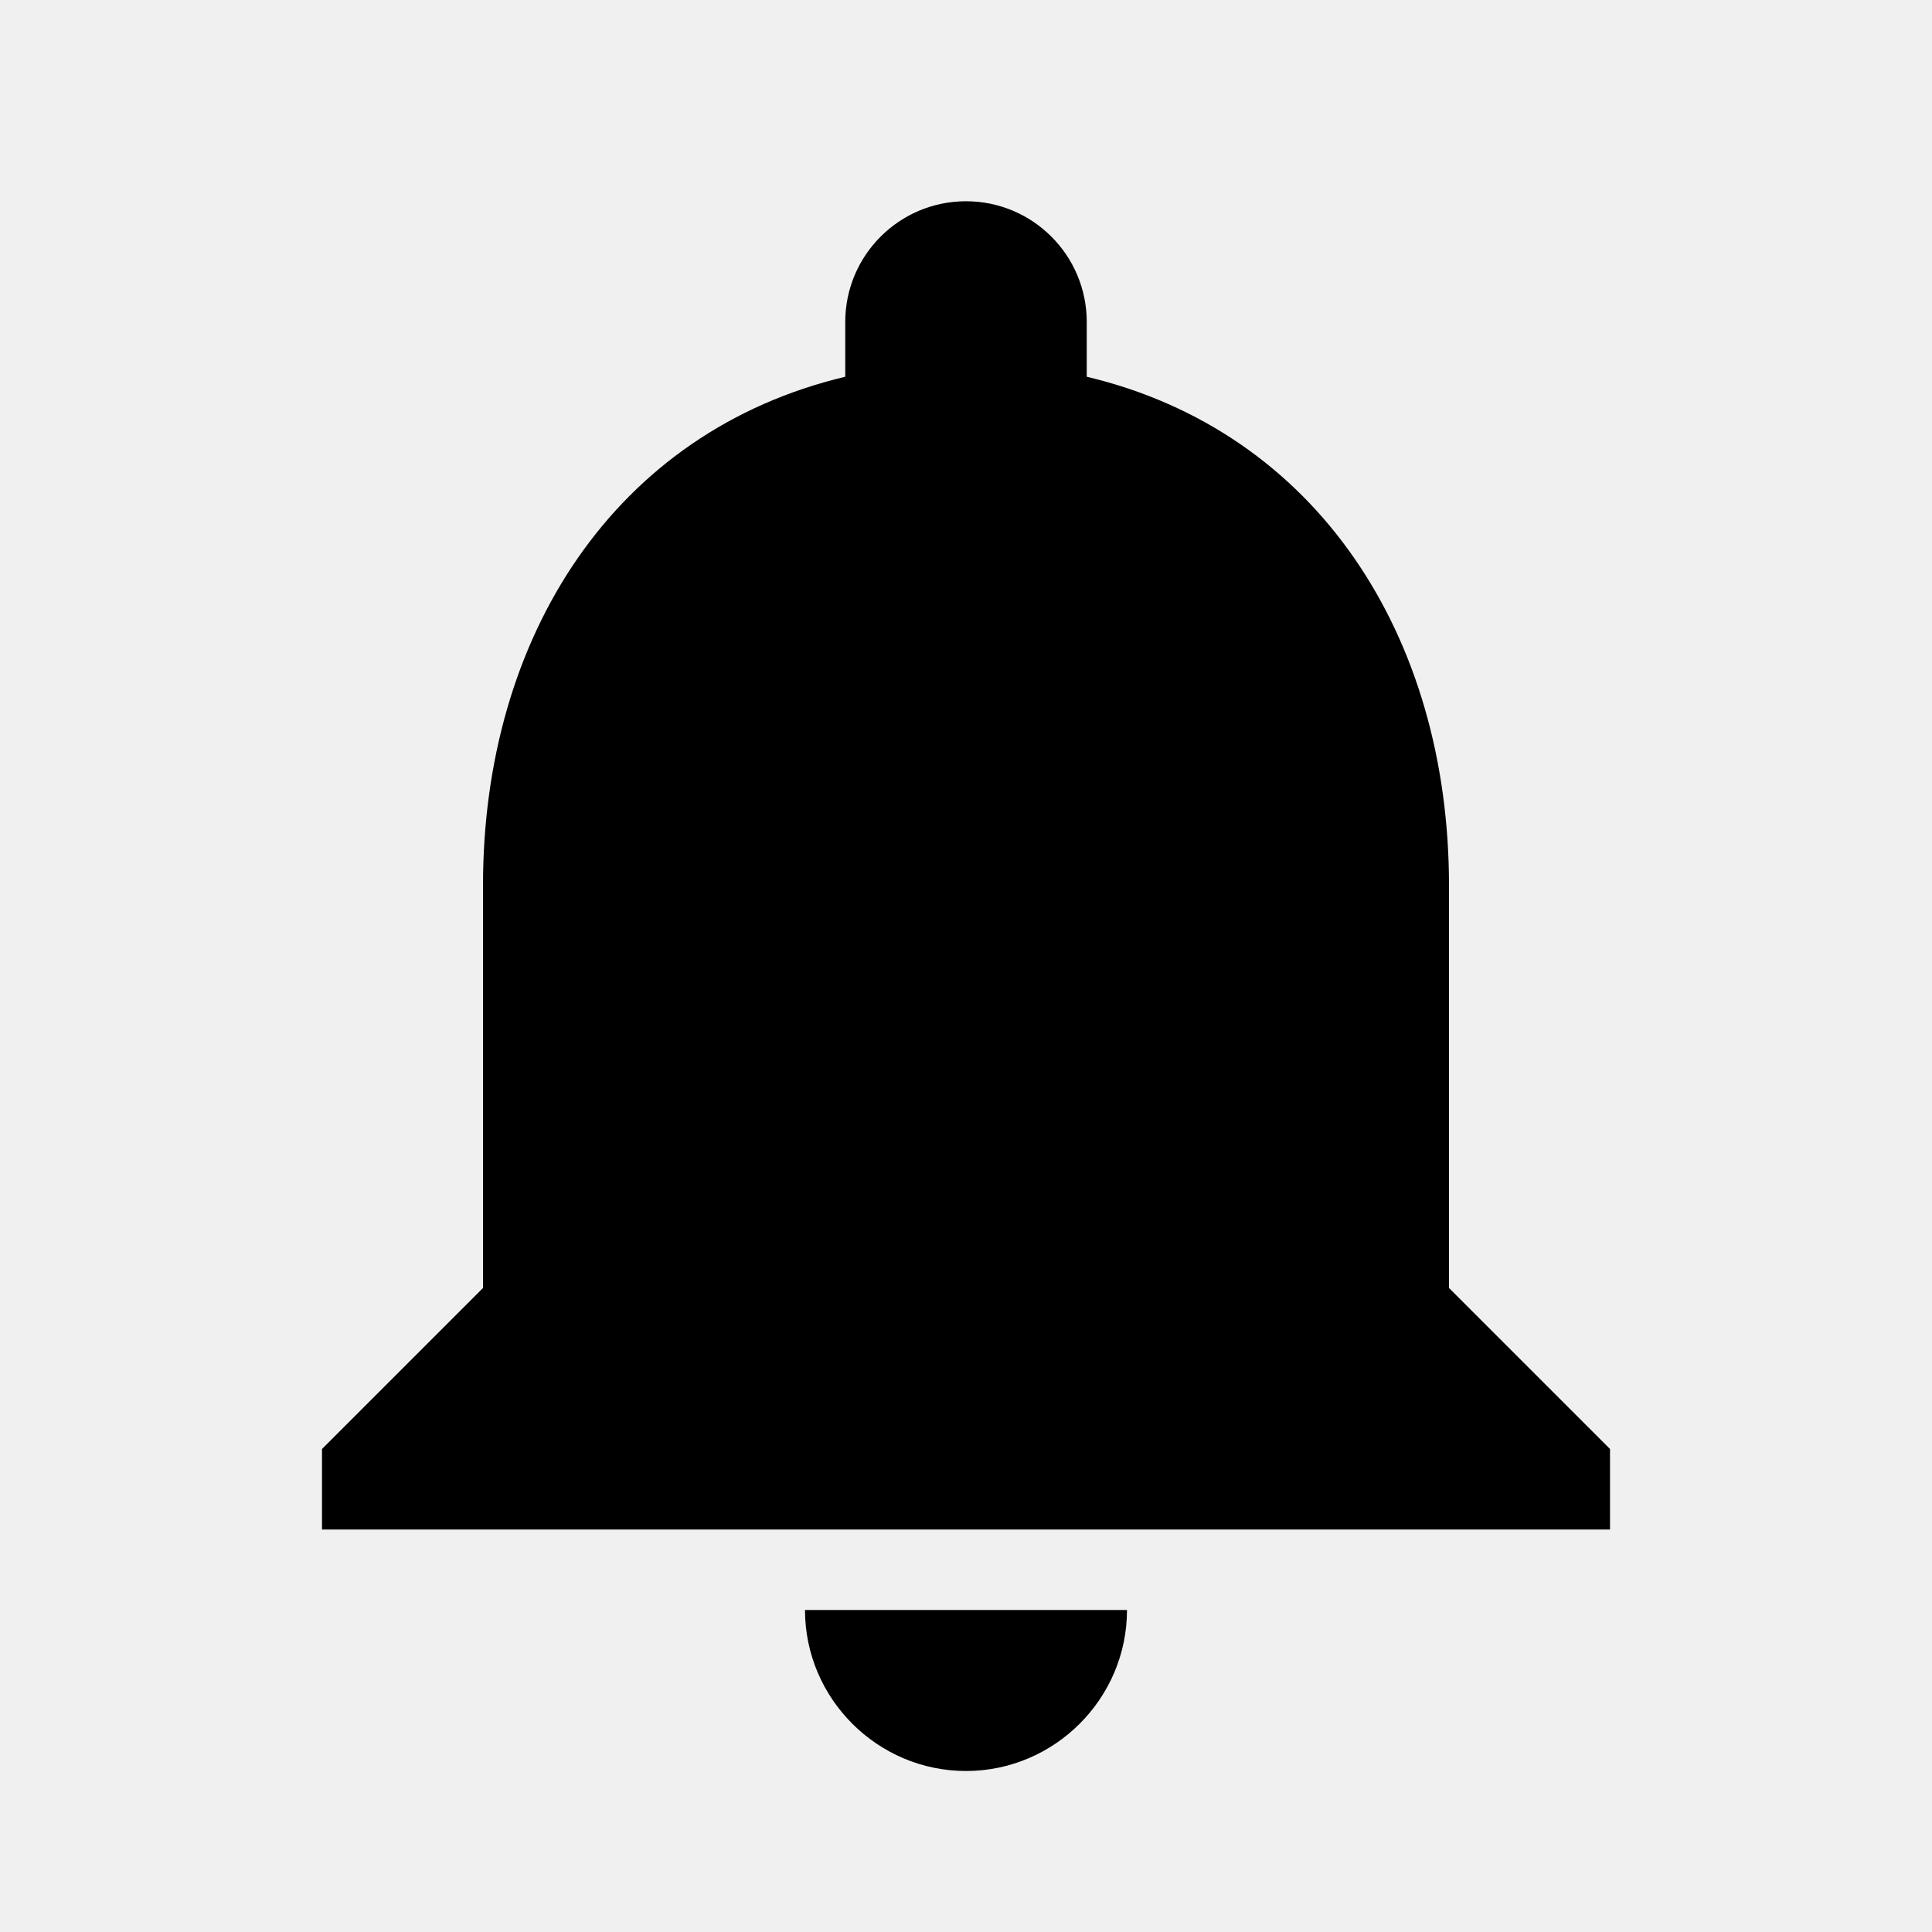
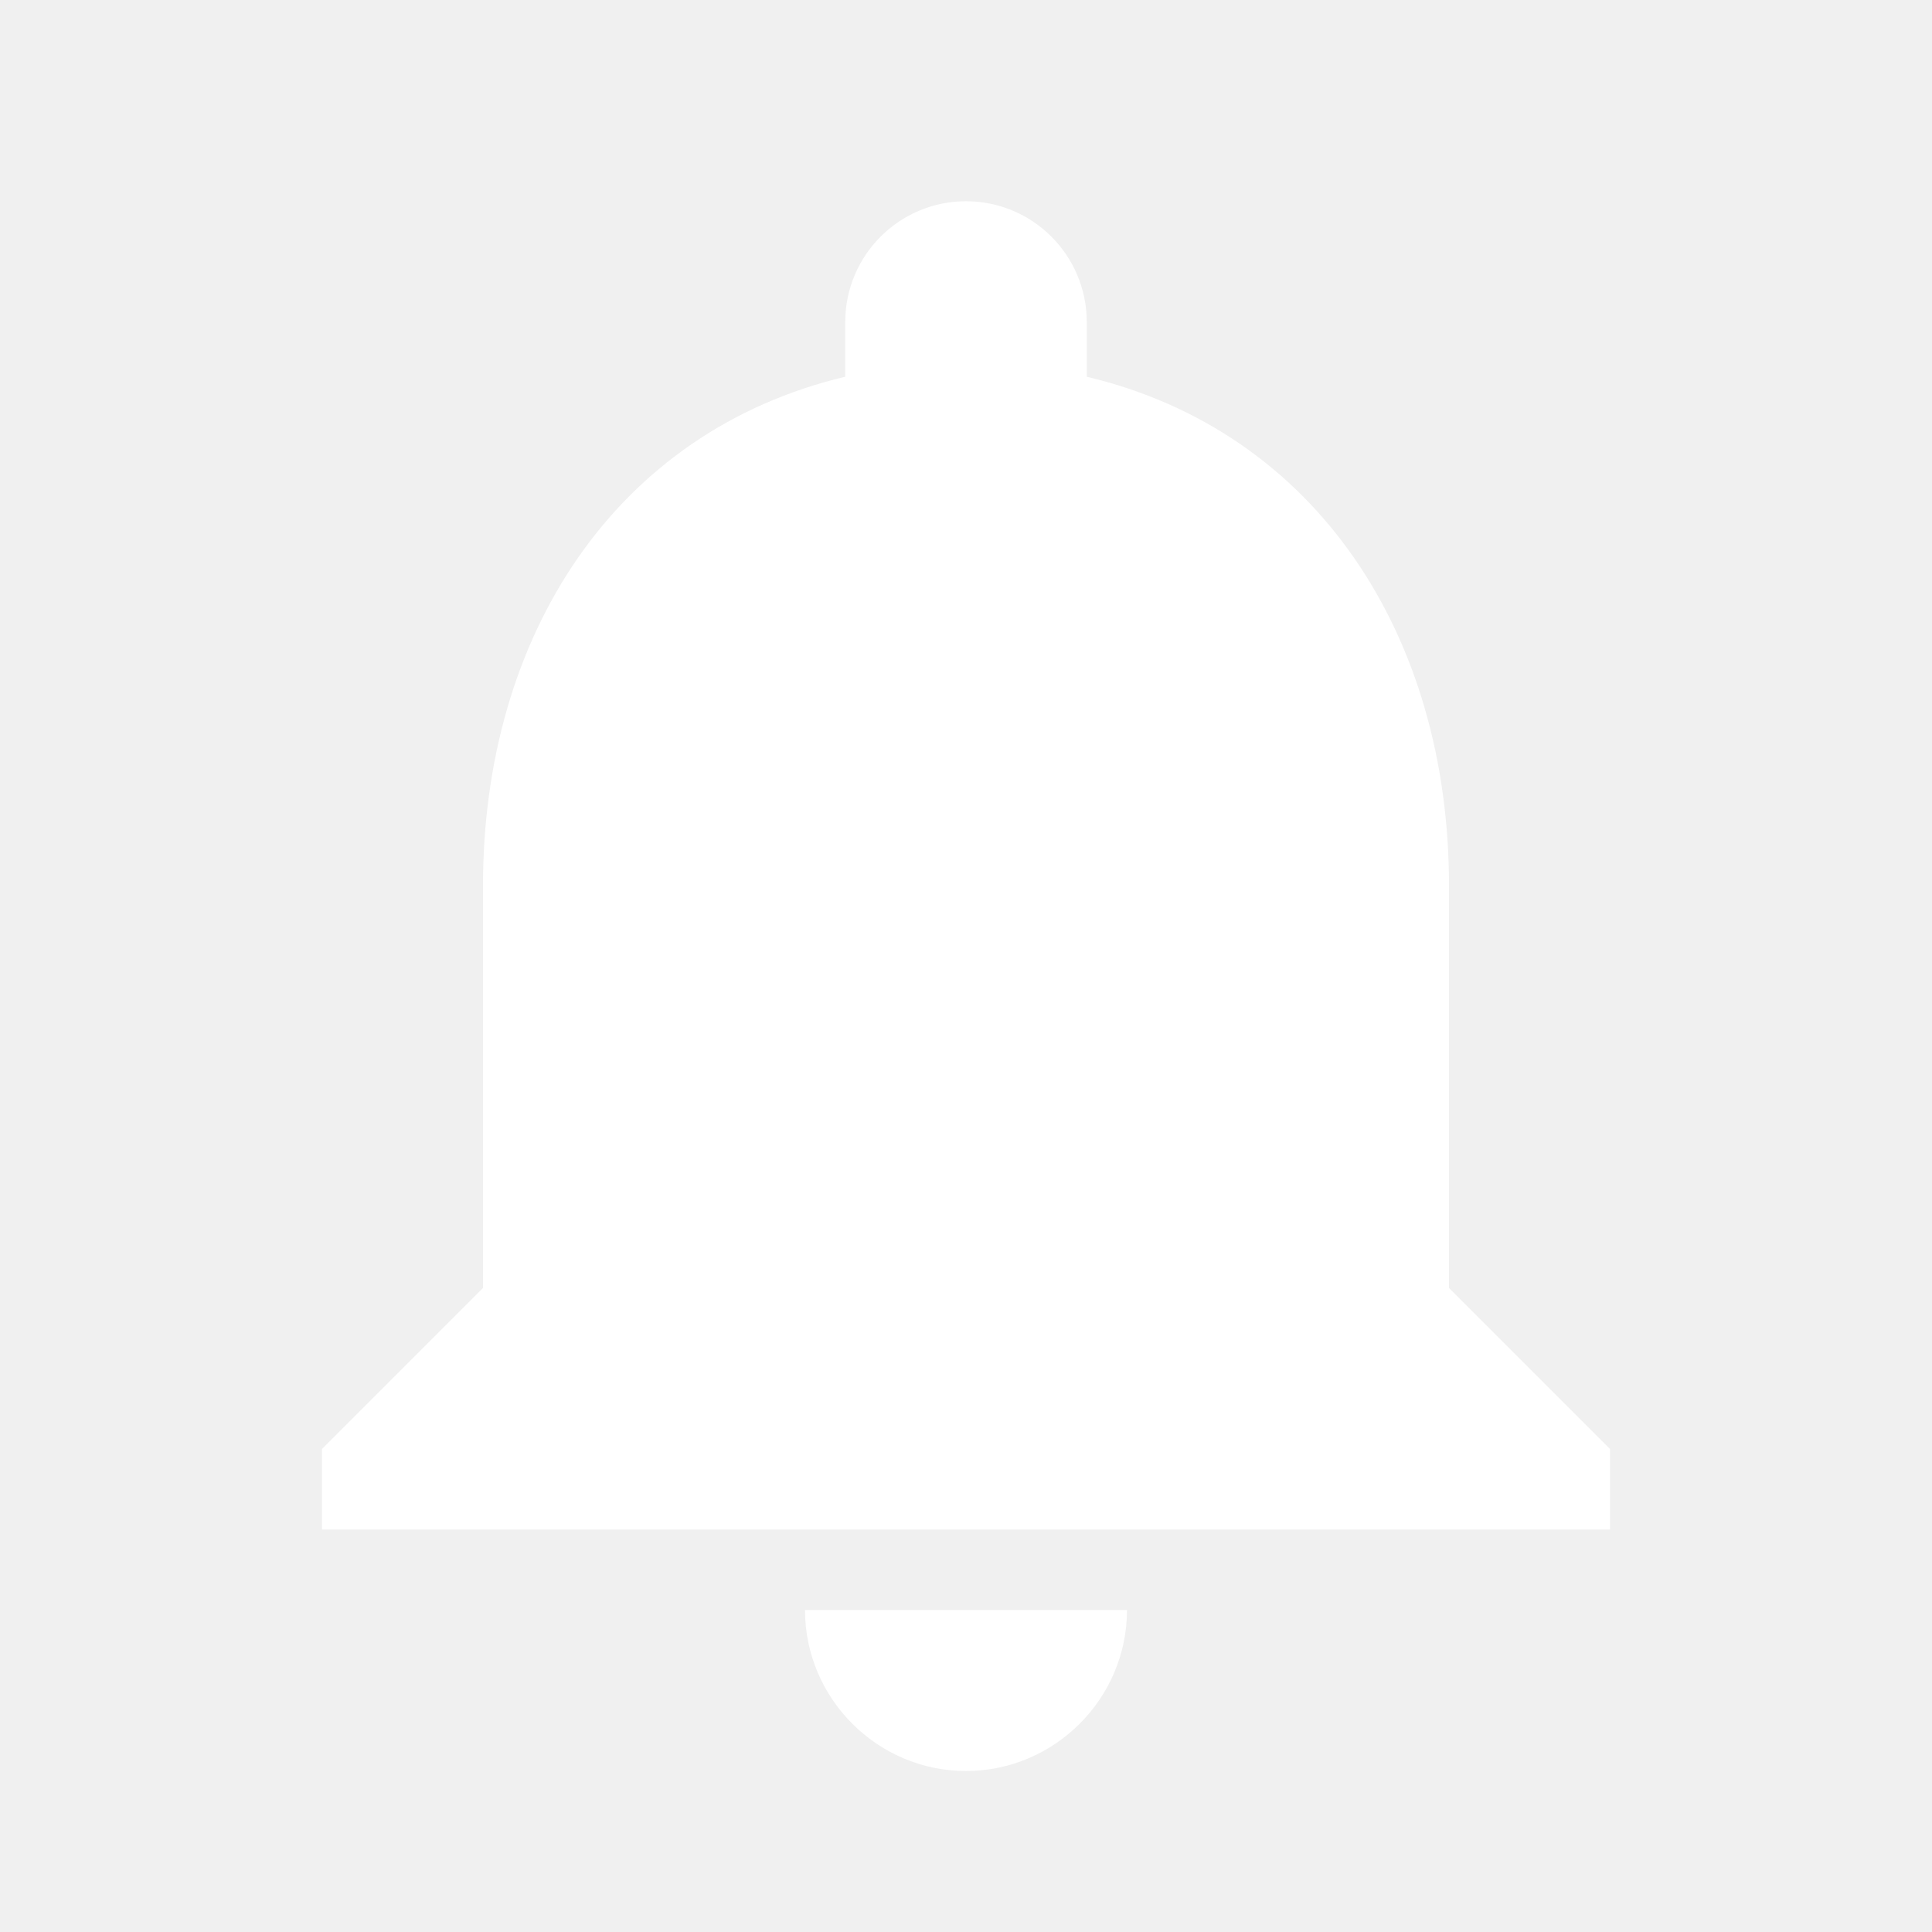
- <svg xmlns="http://www.w3.org/2000/svg" viewBox="0 0 24 24" fill="currentColor">
+ <svg xmlns="http://www.w3.org/2000/svg" viewBox="0 0 24 24" fill="#ffffff">
  <path d="M12 22c1.1 0 2-.9 2-2h-4c0 1.1.9 2 2 2z" />
  <path d="M18 16v-5c0-3.1-1.64-5.64-4.5-6.32V4a1.5 1.5 0 0 0-3 0v.68C7.64 5.36 6 7.9 6 11v5l-2 2v1h16v-1l-2-2z" />
</svg>
